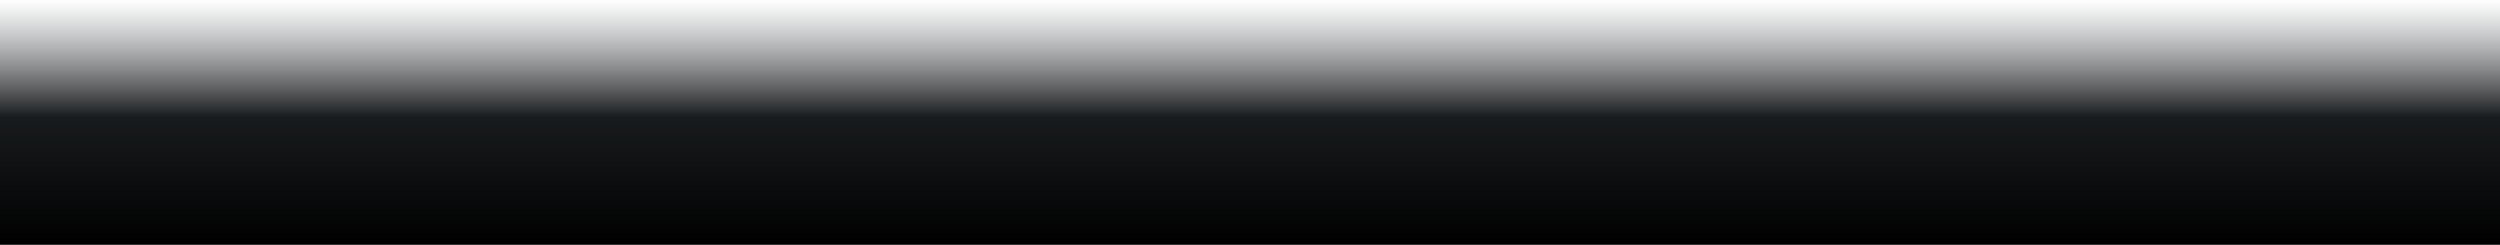
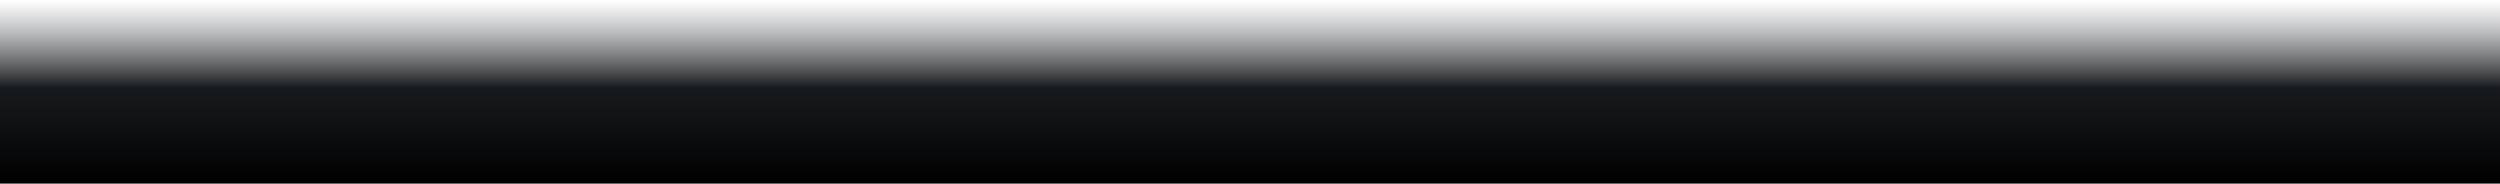
- <svg xmlns="http://www.w3.org/2000/svg" width="100%" height="141" viewBox="0 0 1440 141" fill="none">
+ <svg xmlns="http://www.w3.org/2000/svg" width="100%" height="141" viewBox="0 0 1920 141" fill="none">
  <rect width="100%" height="141" fill="url(#paint0_linear_72_72)" />
  <defs>
    <linearGradient id="paint0_linear_72_72" x1="720" y1="0" x2="720" y2="141" gradientUnits="userSpaceOnUse">
      <stop stop-color="#5D6064" stop-opacity="0" />
      <stop offset="0.479" stop-color="#181B1D" />
      <stop offset="1" />
    </linearGradient>
  </defs>
</svg>
